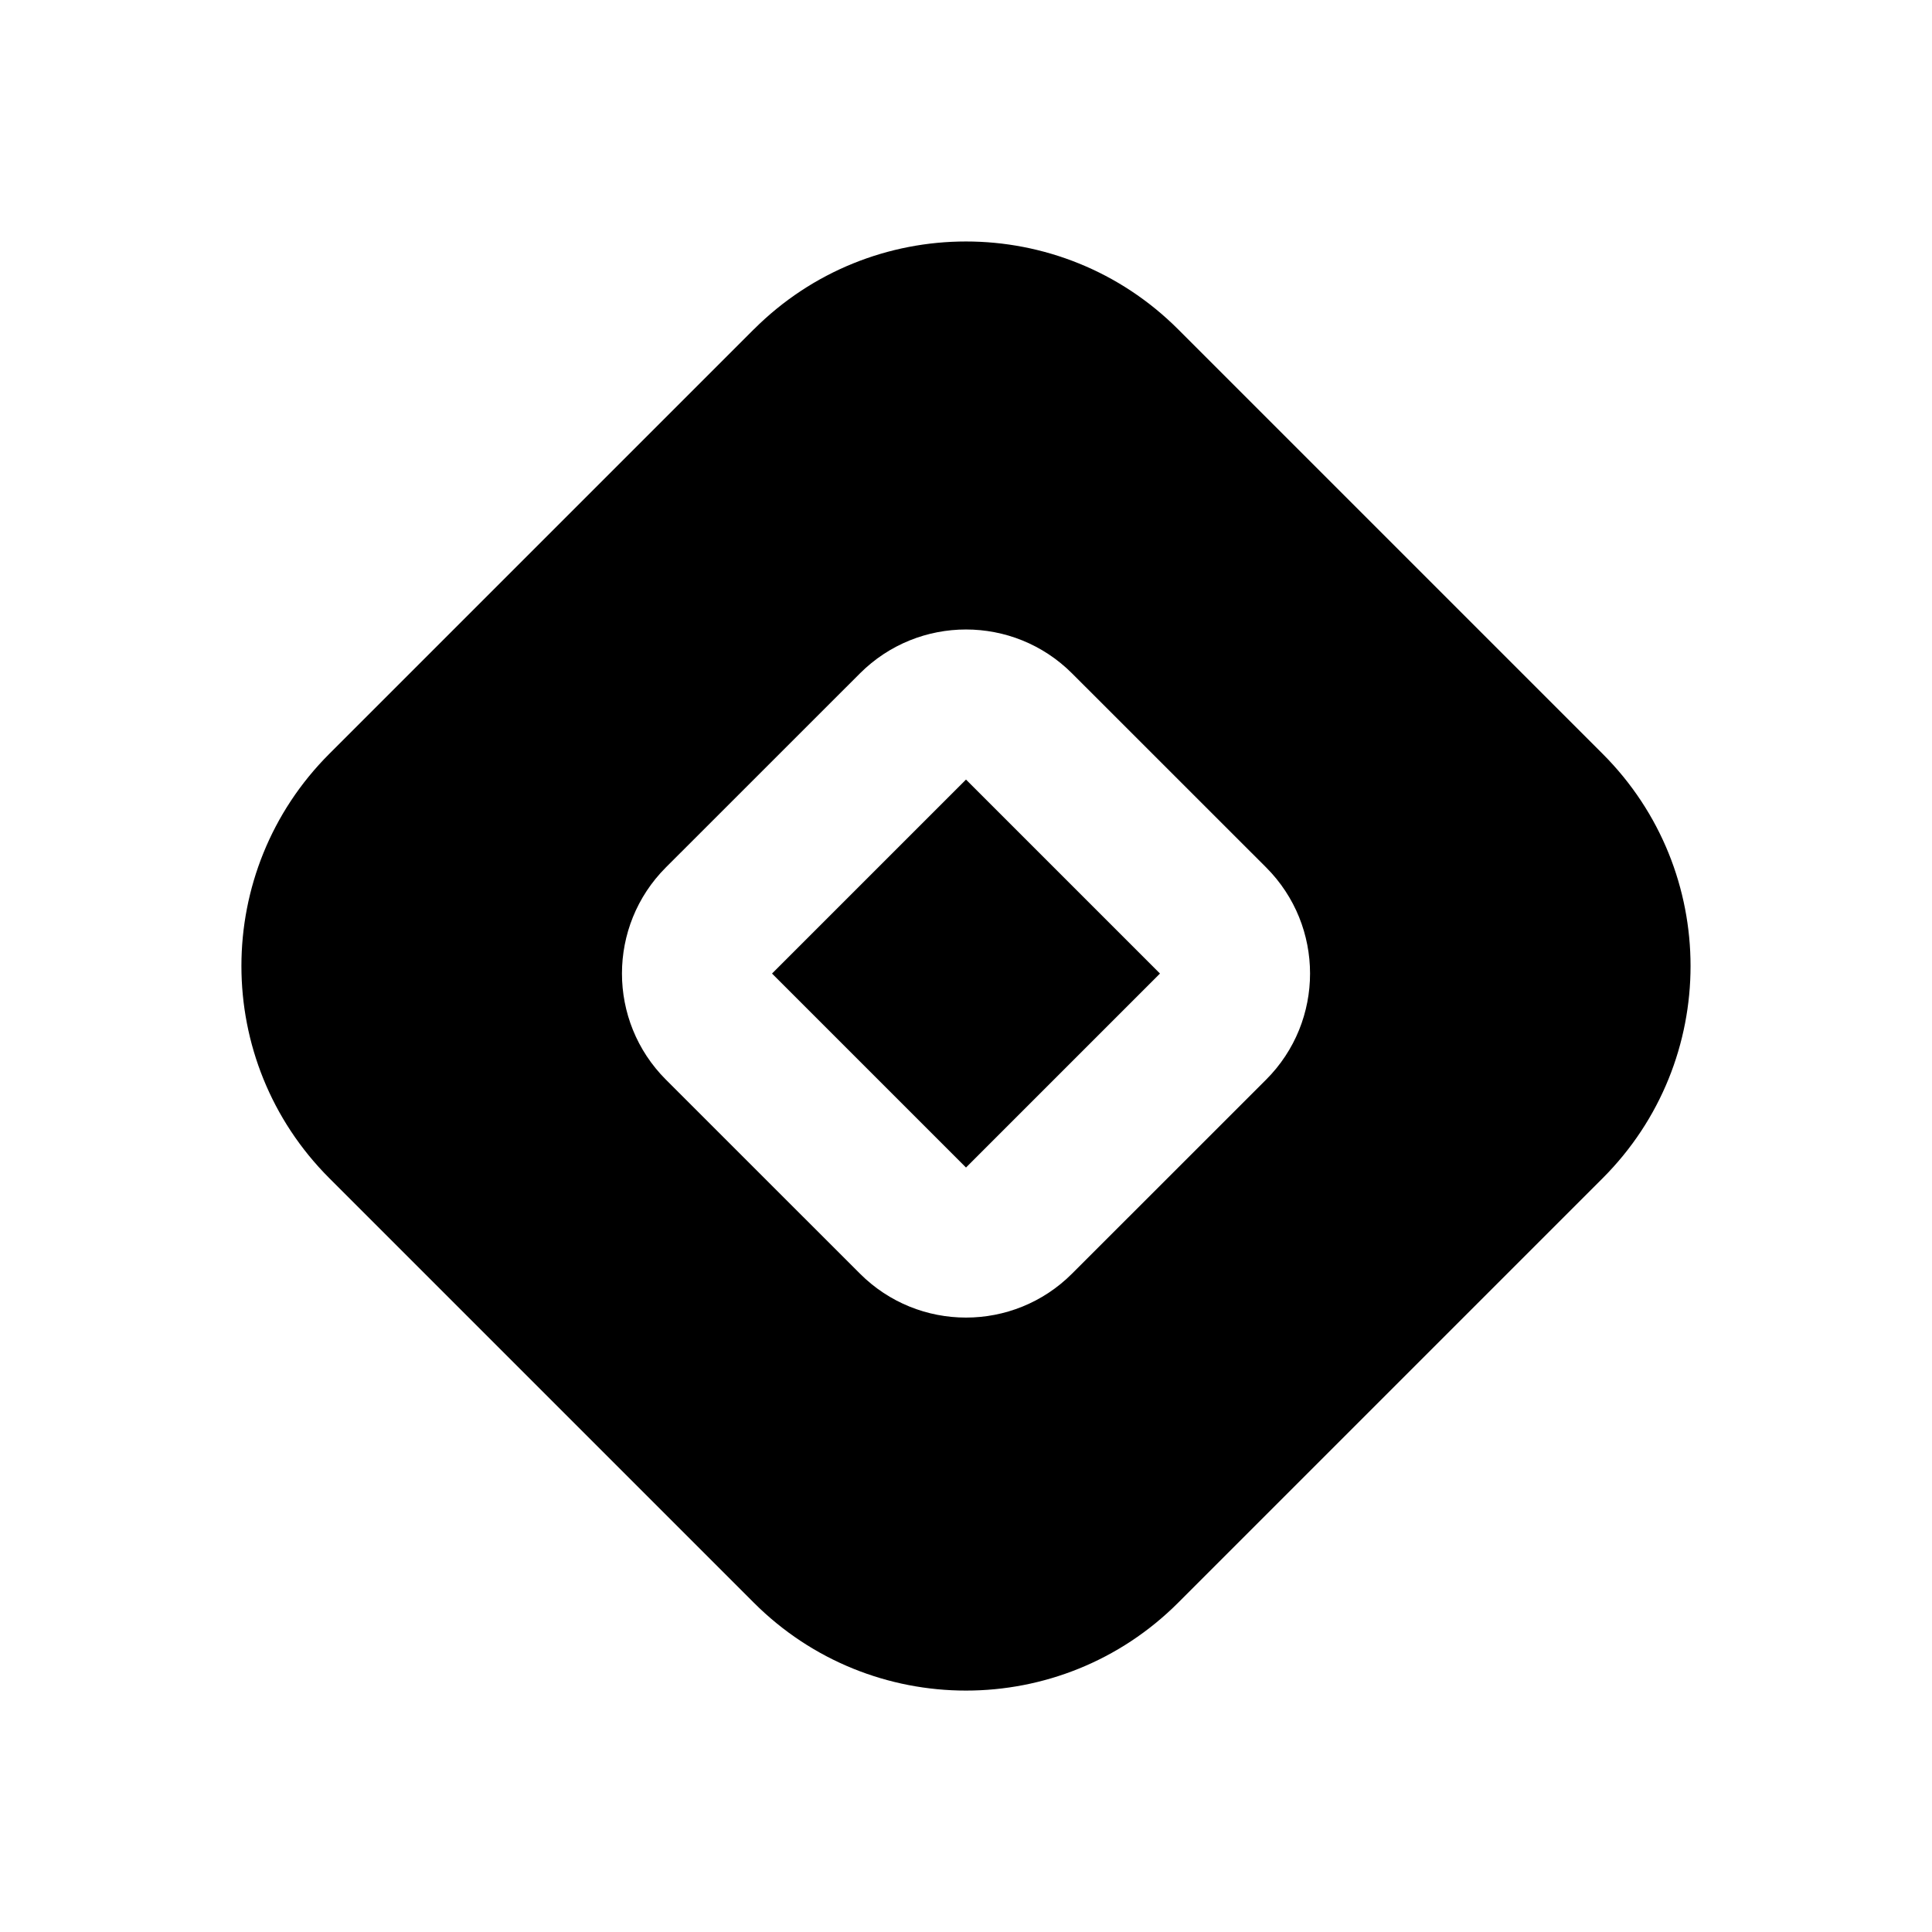
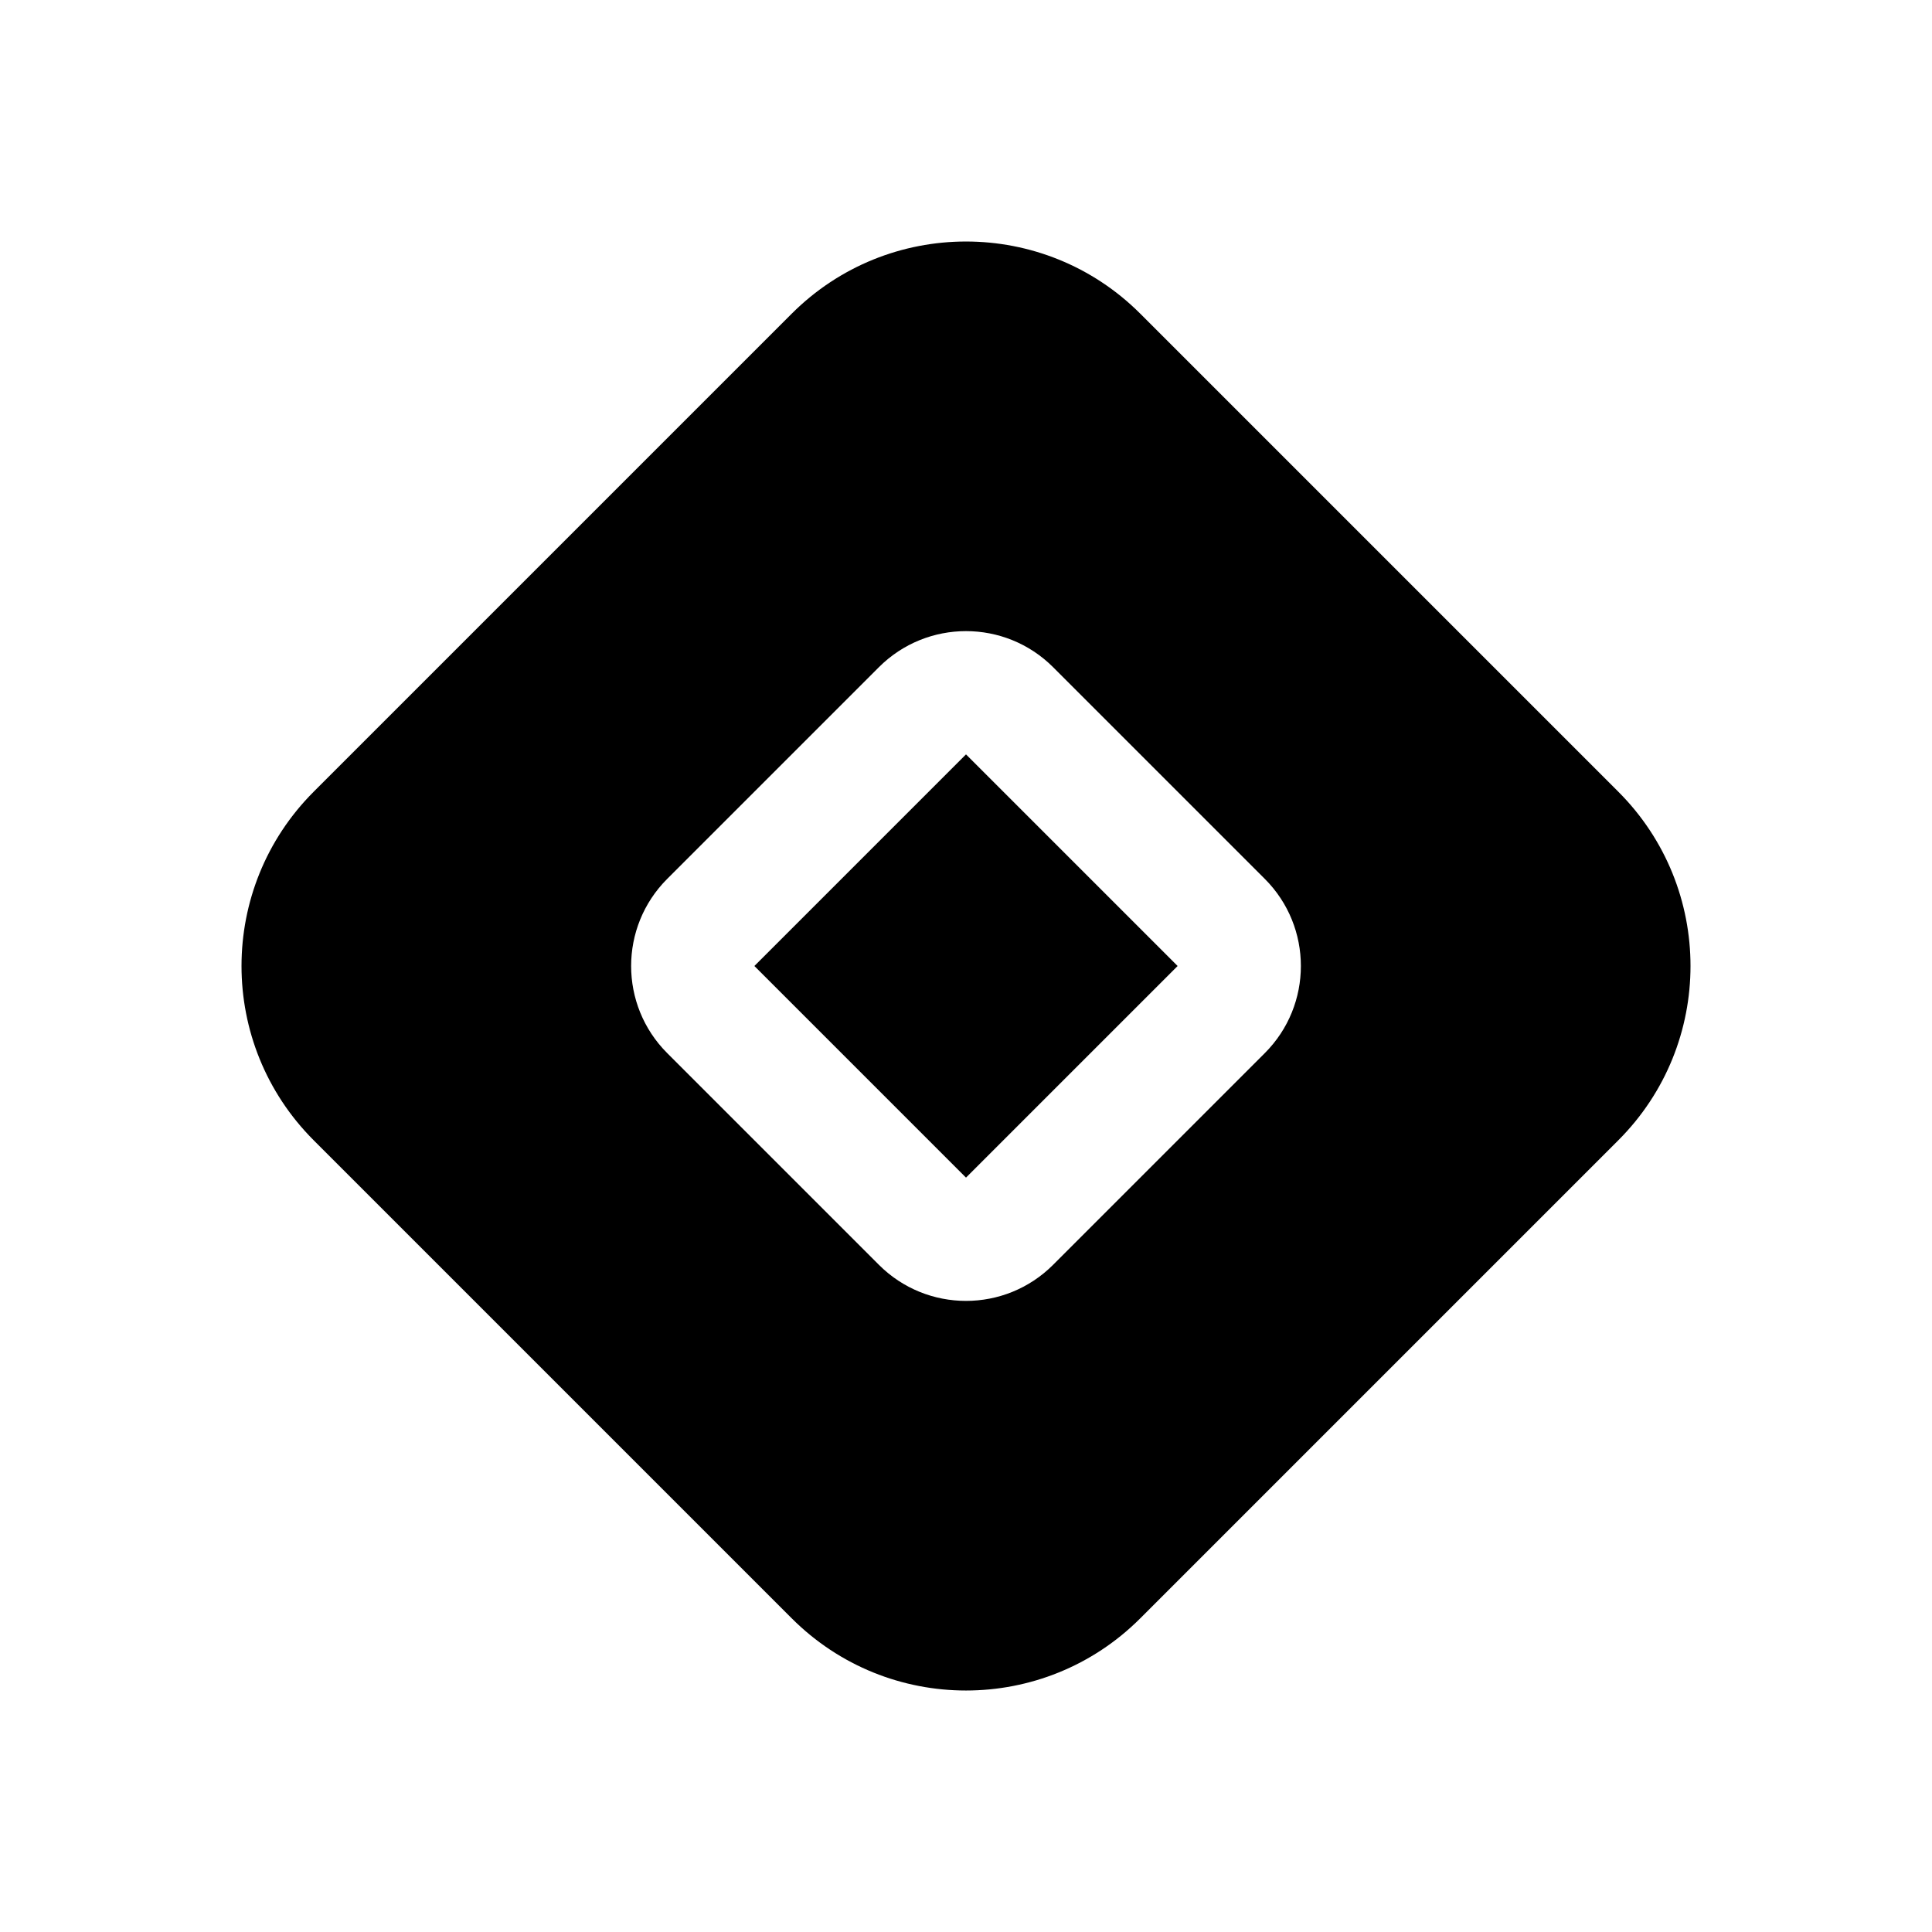
<svg xmlns="http://www.w3.org/2000/svg" width="32" height="32" fill="none">
-   <path d="m16 12.912 3.213 3.213L16 19.338l-3.213-3.213L16 12.912Z" fill="#000" />
-   <path fill-rule="evenodd" clip-rule="evenodd" d="M12.485 5.456a4.97 4.97 0 0 1 7.03 0l7.03 7.03a4.97 4.97 0 0 1 0 7.029l-7.03 7.03a4.97 4.97 0 0 1-7.03 0l-7.03-7.03a4.97 4.97 0 0 1 0-7.03l7.03-7.03Zm5.272 5.698a2.485 2.485 0 0 0-3.514 0l-3.214 3.213a2.487 2.487 0 0 0 0 3.515l3.214 3.213c.97.971 2.544.971 3.514 0l3.214-3.213c.97-.97.97-2.544 0-3.515l-3.214-3.213Z" fill="#000" />
+   <path d="M16 12.495 19.505 16 16 19.505 12.495 16 16 12.495Z" fill="#000" />
+   <path fill-rule="evenodd" clip-rule="evenodd" d="M13.113 5.196a4.083 4.083 0 0 1 5.774 0l7.917 7.917a4.082 4.082 0 0 1 0 5.774l-7.917 7.917a4.082 4.082 0 0 1-5.774 0l-7.917-7.917a4.083 4.083 0 0 1 0-5.774l7.917-7.917Zm4.33 5.855a2.041 2.041 0 0 0-2.886 0l-3.506 3.506a2.041 2.041 0 0 0 0 2.886l3.506 3.506a2.04 2.04 0 0 0 2.886 0l3.506-3.506a2.041 2.041 0 0 0 0-2.886l-3.506-3.506Z" fill="#000" />
</svg>
